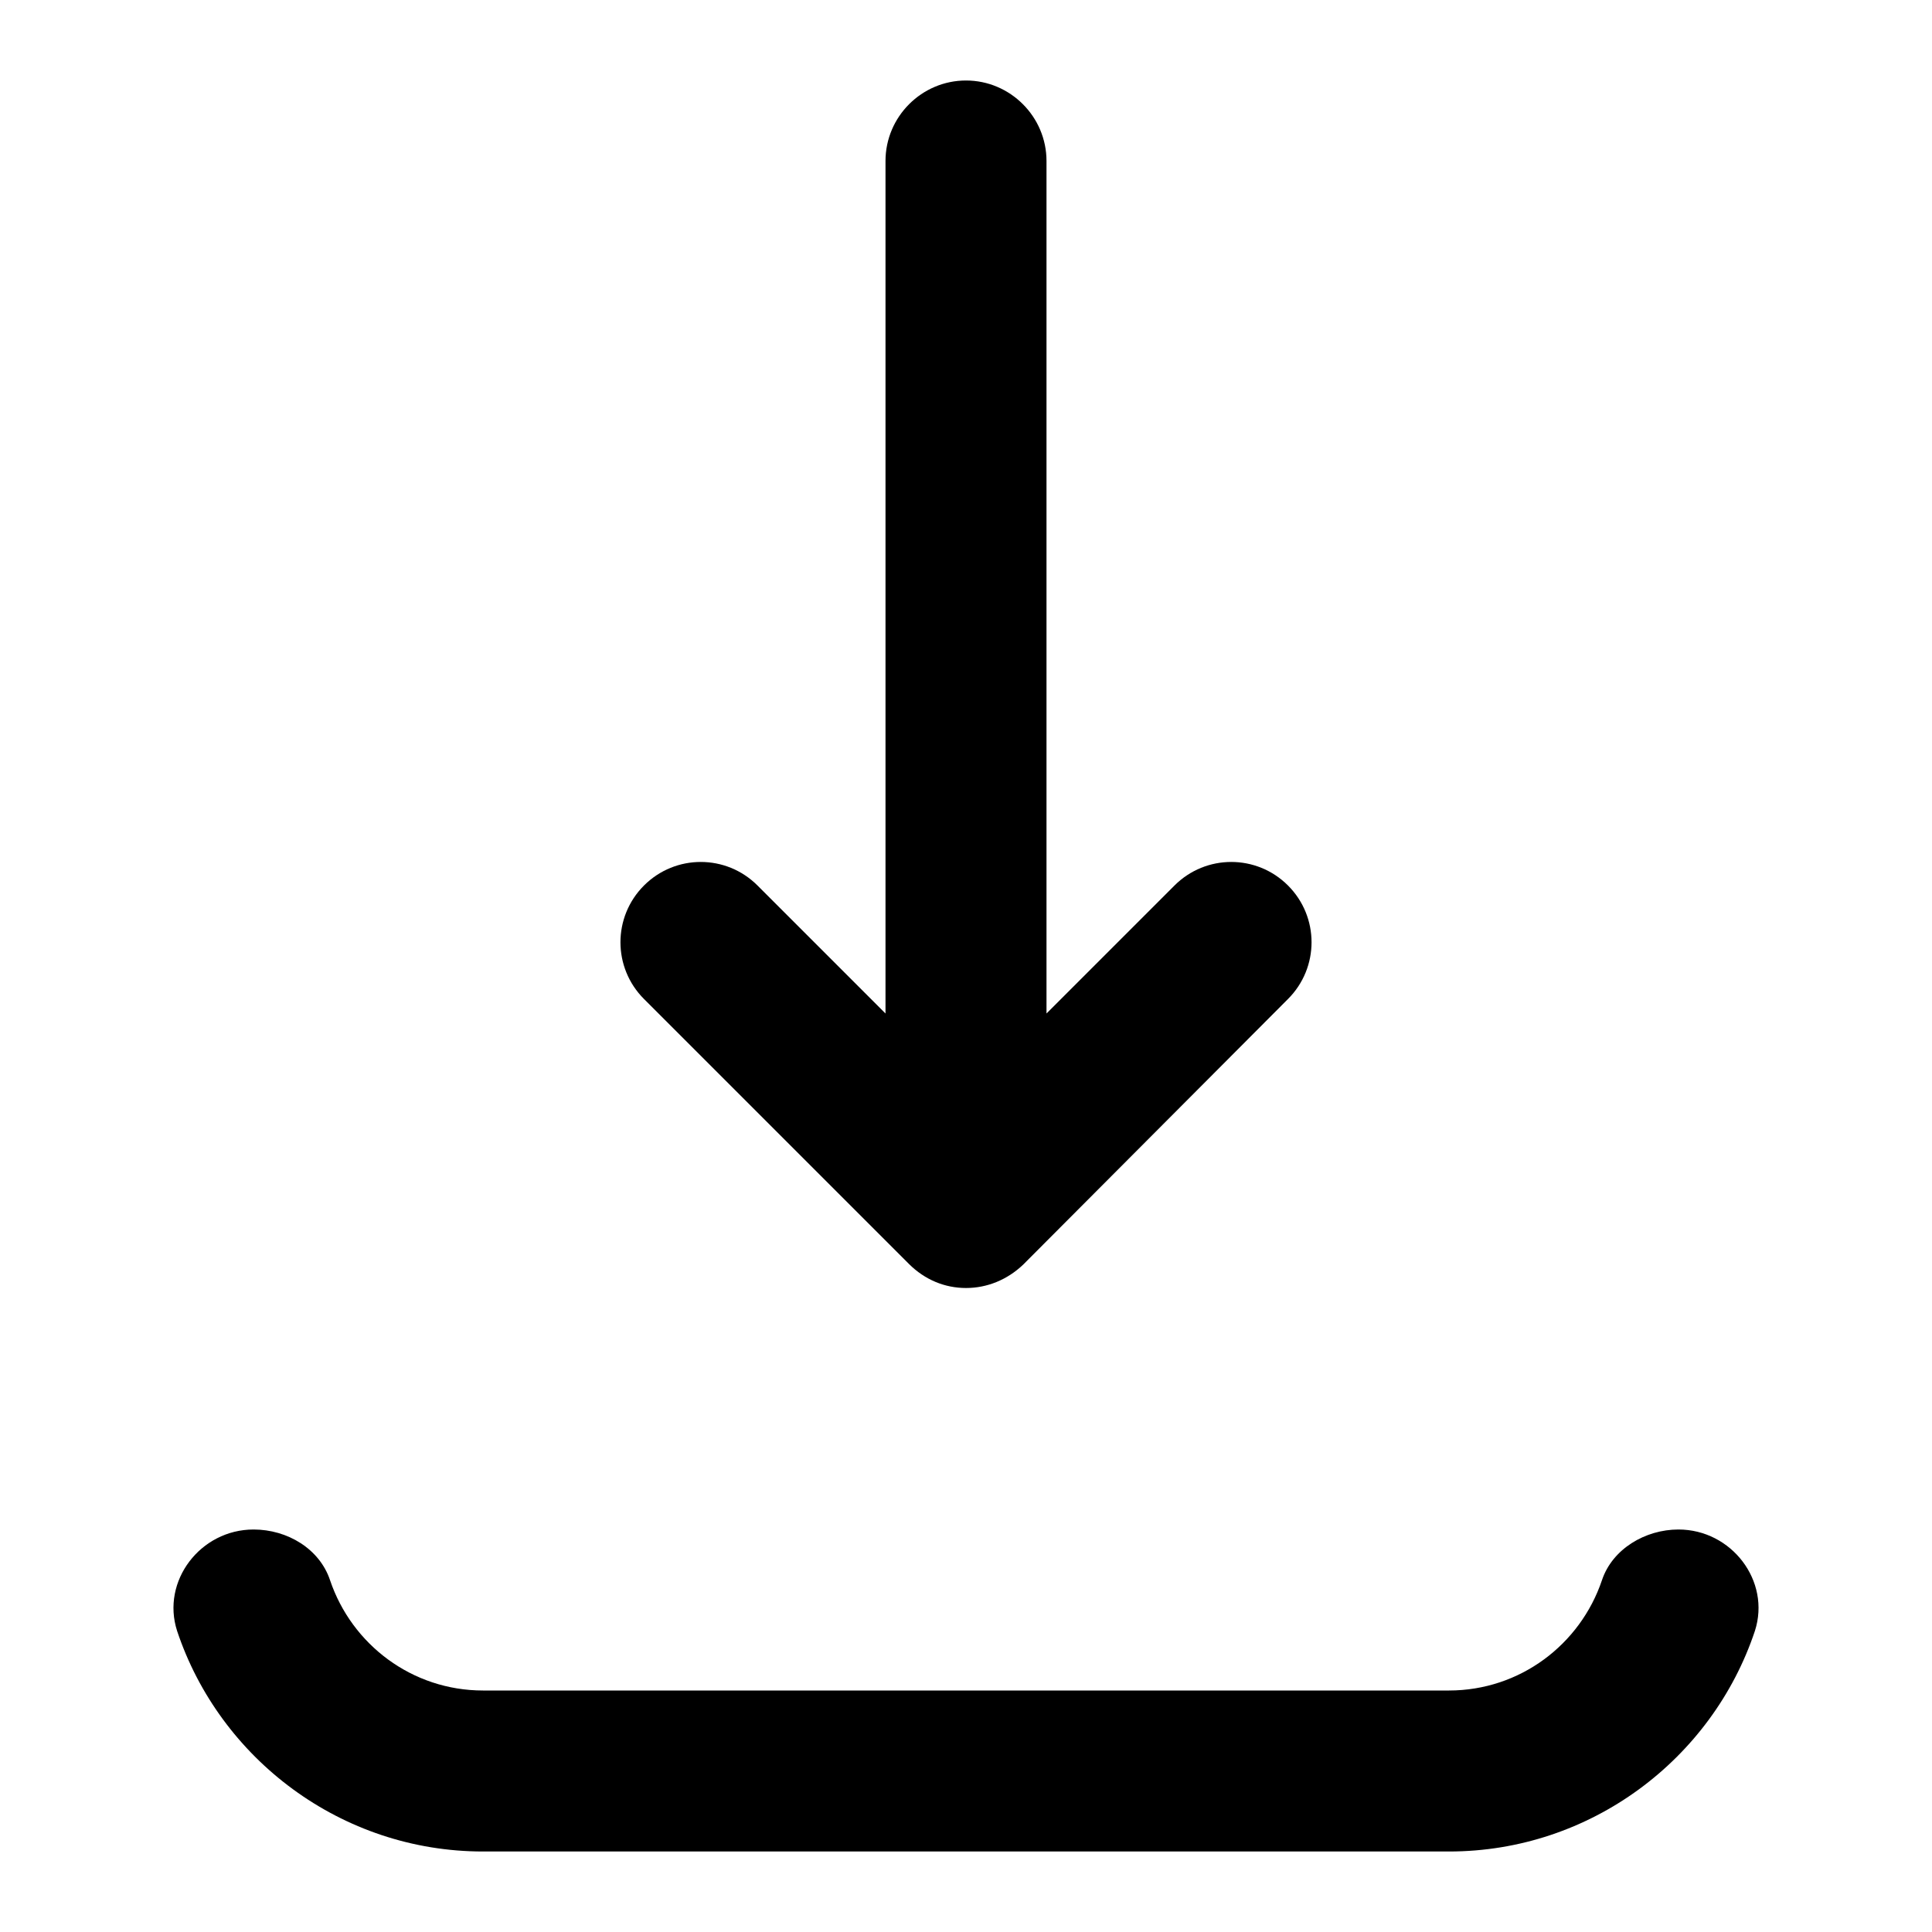
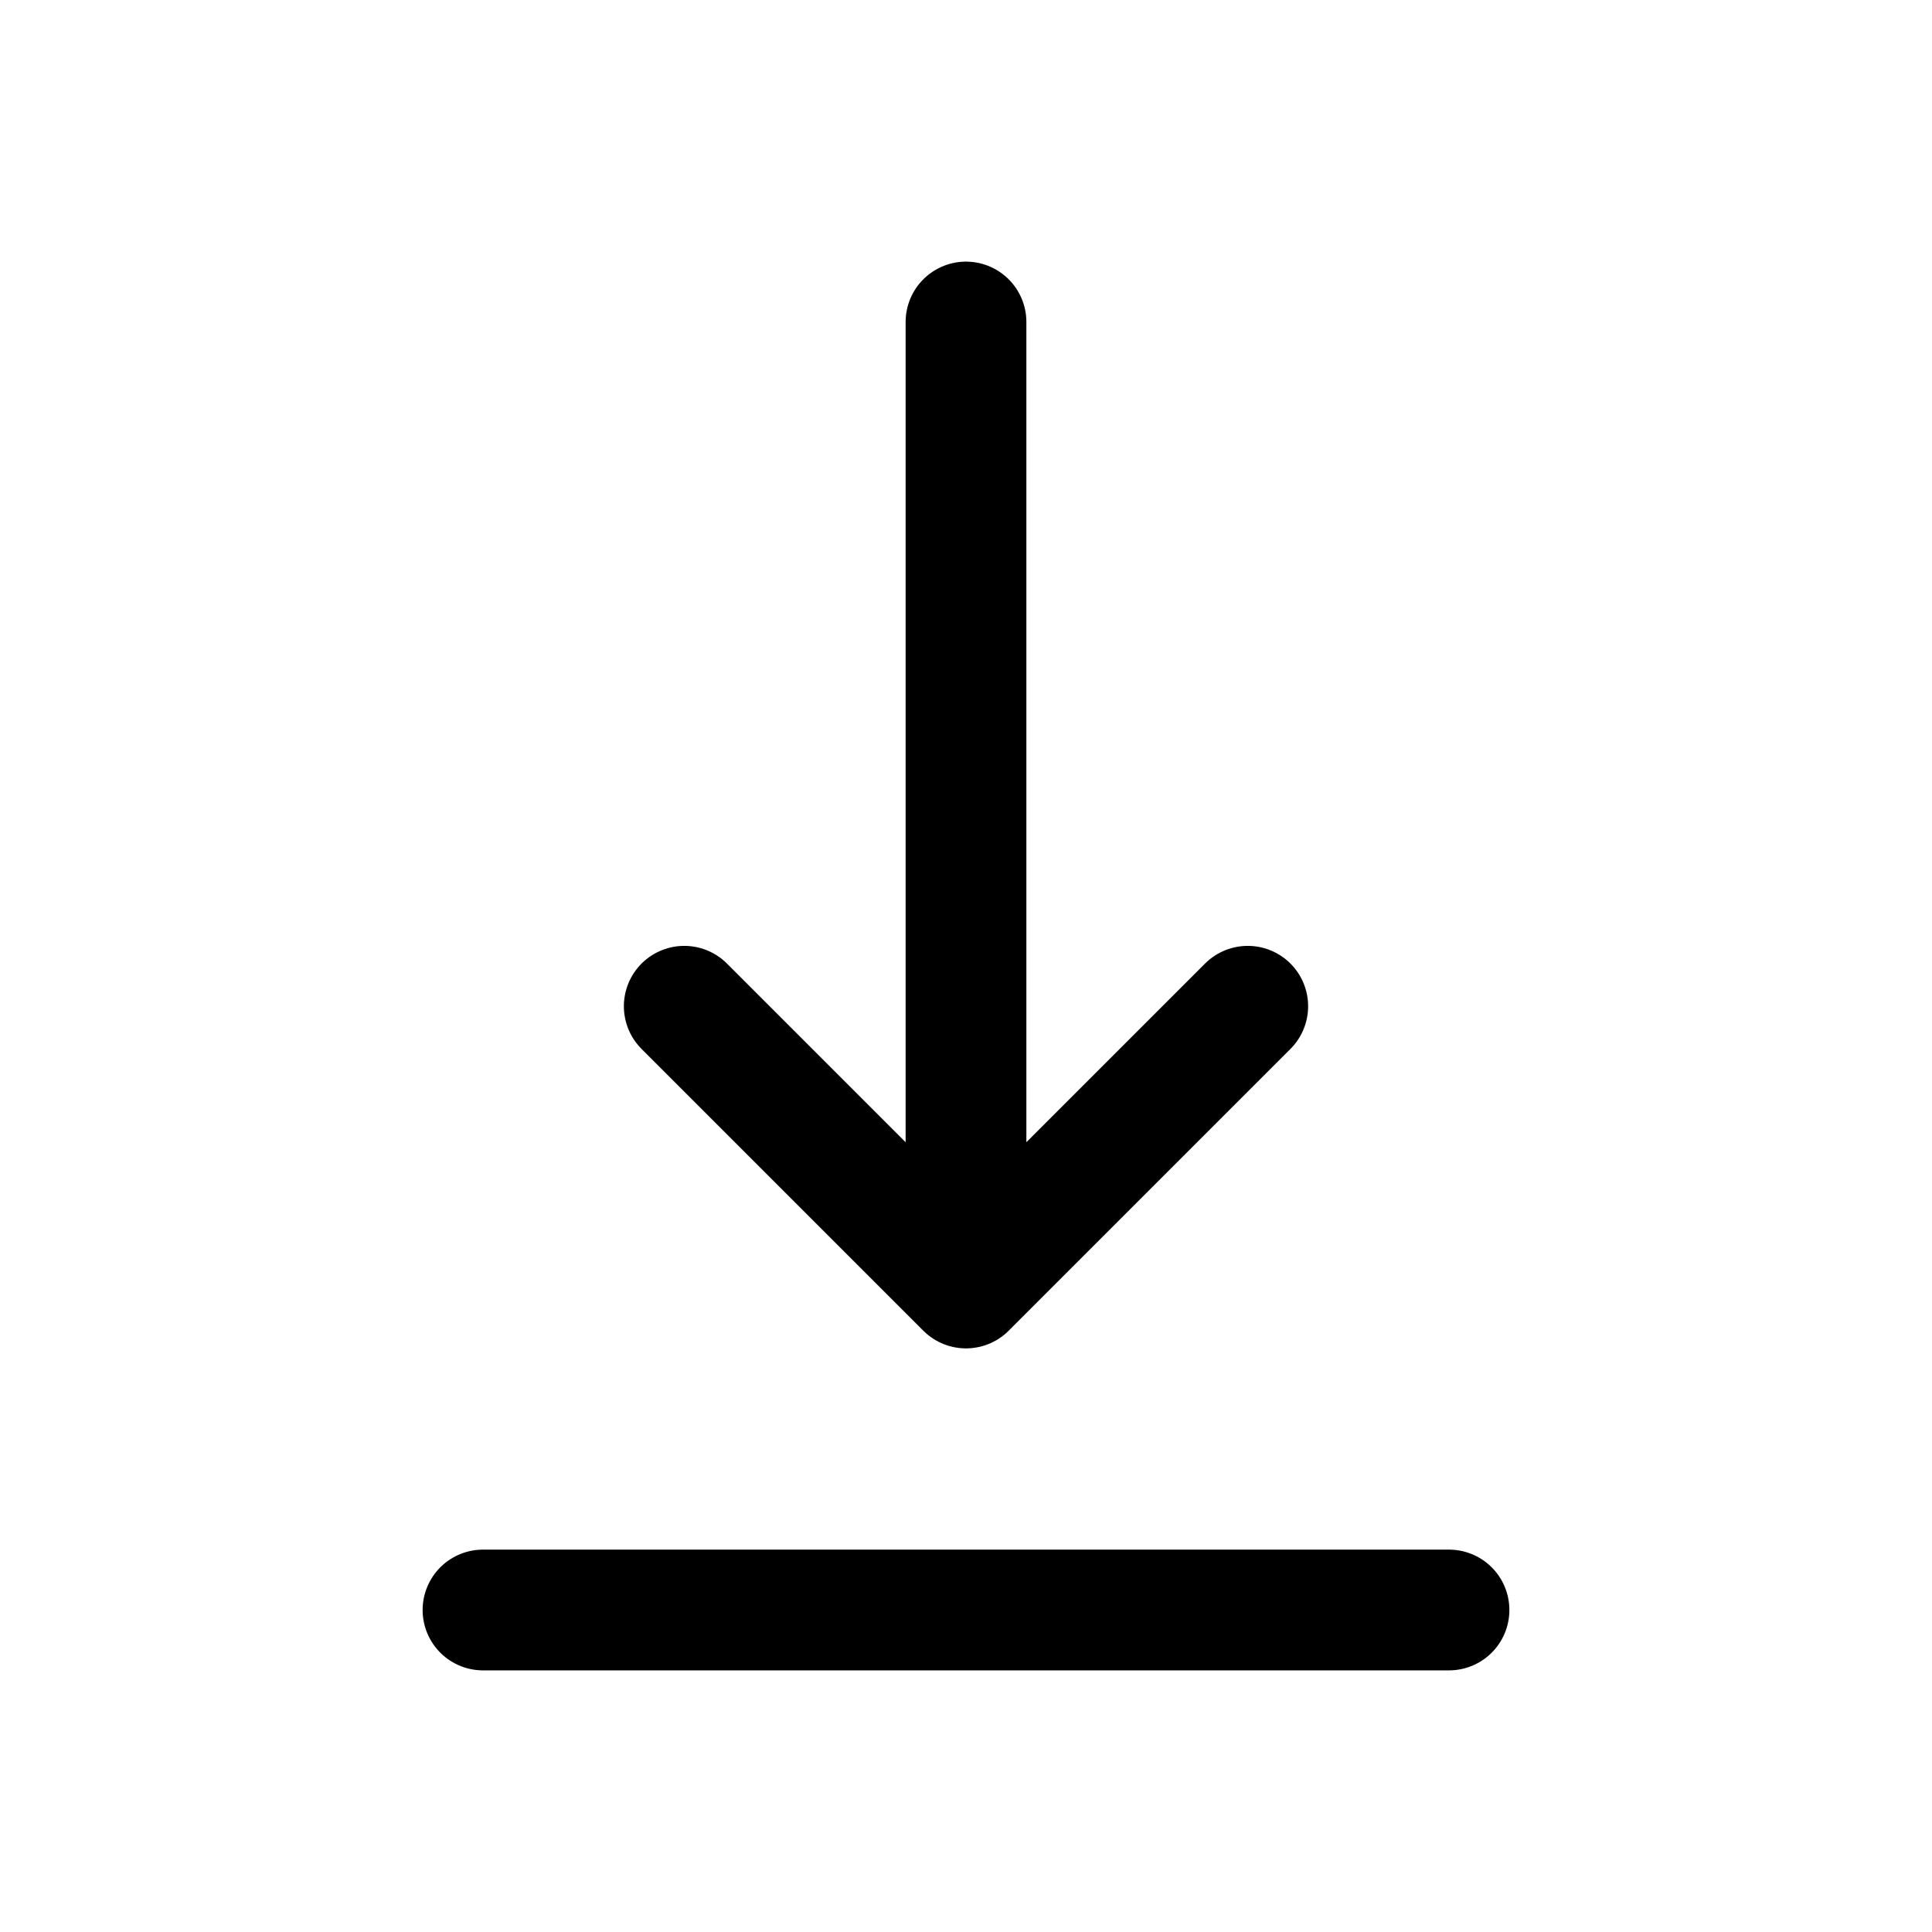
- <svg xmlns="http://www.w3.org/2000/svg" viewBox="0 0 24 24" fill="none">
-   <path d="M18 23H6C4.24 23 2.73 21.85 2.2 20.26C2 19.64 2.49 19 3.15 19C3.57 19 3.97 19.24 4.1 19.63C4.37 20.43 5.12 21 6 21H18C18.88 21 19.63 20.43 19.9 19.63C20.03 19.24 20.44 19 20.85 19C21.51 19 22 19.64 21.8 20.26C21.27 21.85 19.76 23 18 23Z" fill="currentColor" />
-   <path d="M16 11C15.61 10.61 14.98 10.61 14.59 11L13 12.59V2C13 1.45 12.55 1 12 1C11.45 1 11 1.45 11 2V12.59L9.41 11C9.02 10.61 8.39 10.61 8 11C7.61 11.39 7.61 12.02 8 12.41L11.29 15.7C11.49 15.9 11.74 16 12 16C12.26 16 12.51 15.9 12.71 15.71L16 12.41C16.39 12.02 16.39 11.39 16 11Z" fill="currentColor" />
+ <svg xmlns="http://www.w3.org/2000/svg" width="24px" height="24px" stroke-width="1.5" viewBox="0 0 24 24" fill="none" color="#000000">
+   <path d="M6 20h12M12 4v12m0 0l3.5-3.5M12 16l-3.5-3.5" stroke="#000000" stroke-width="1.5" stroke-linecap="round" stroke-linejoin="round" />
</svg>
